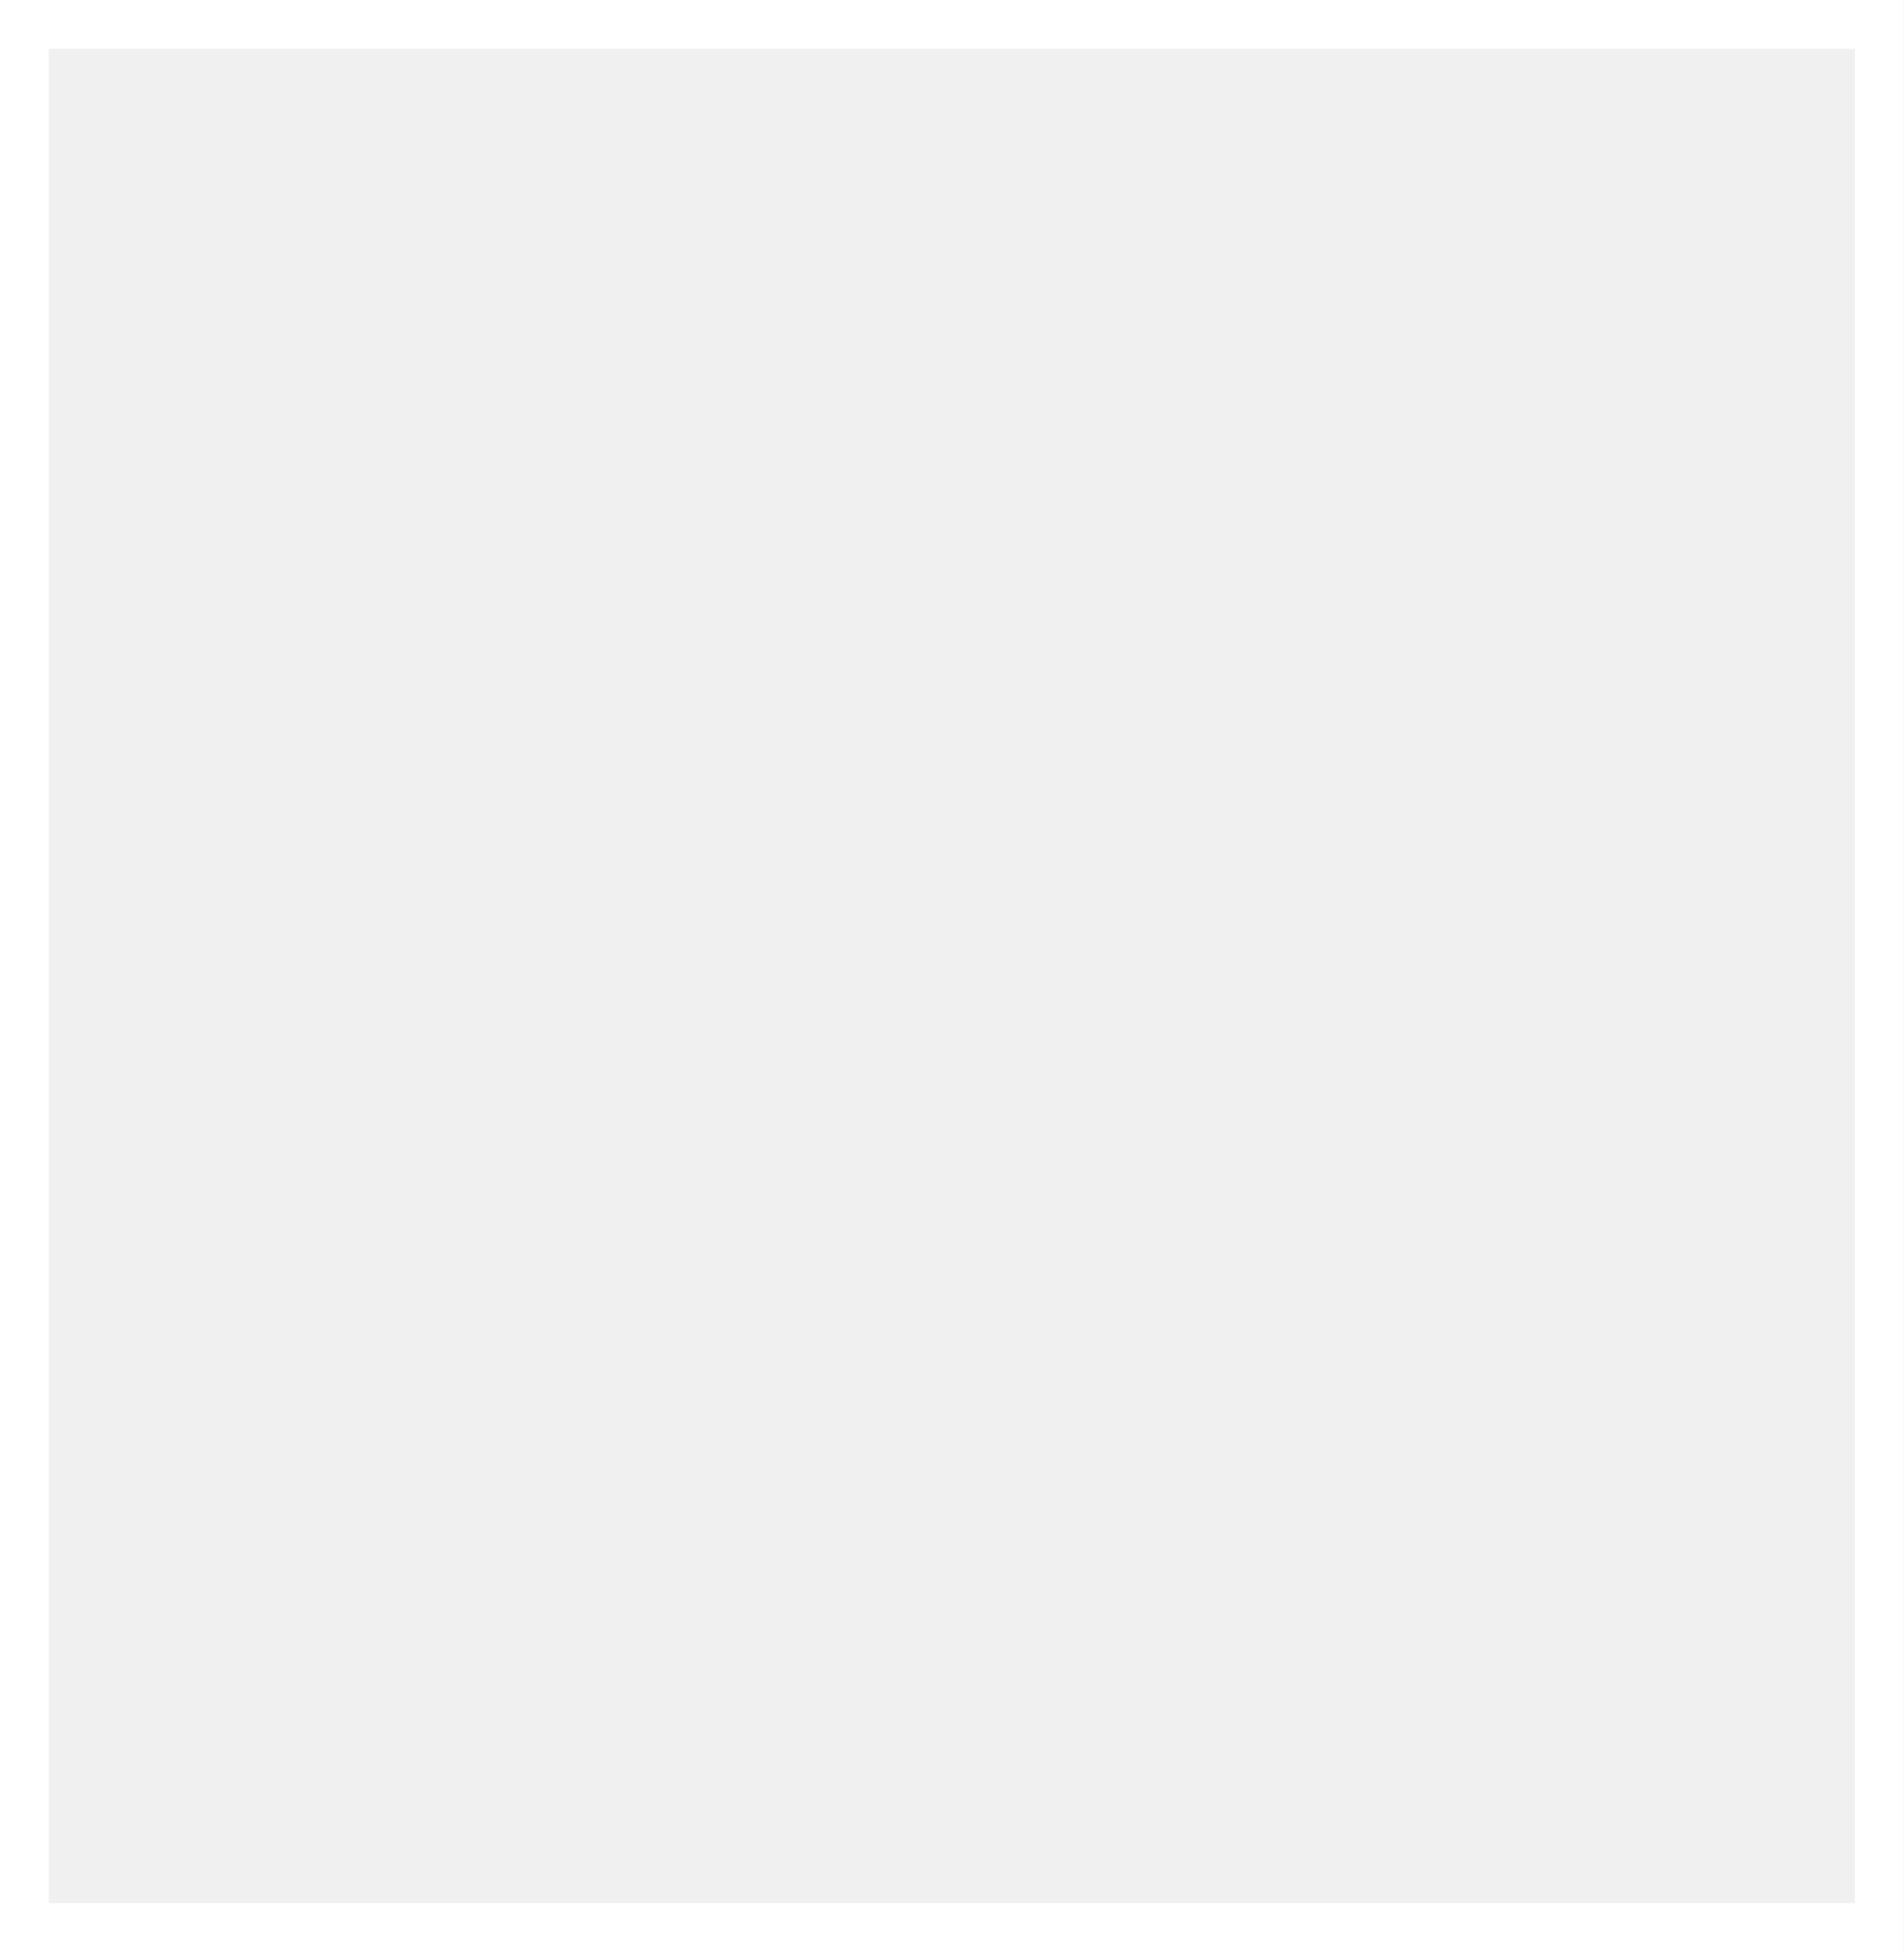
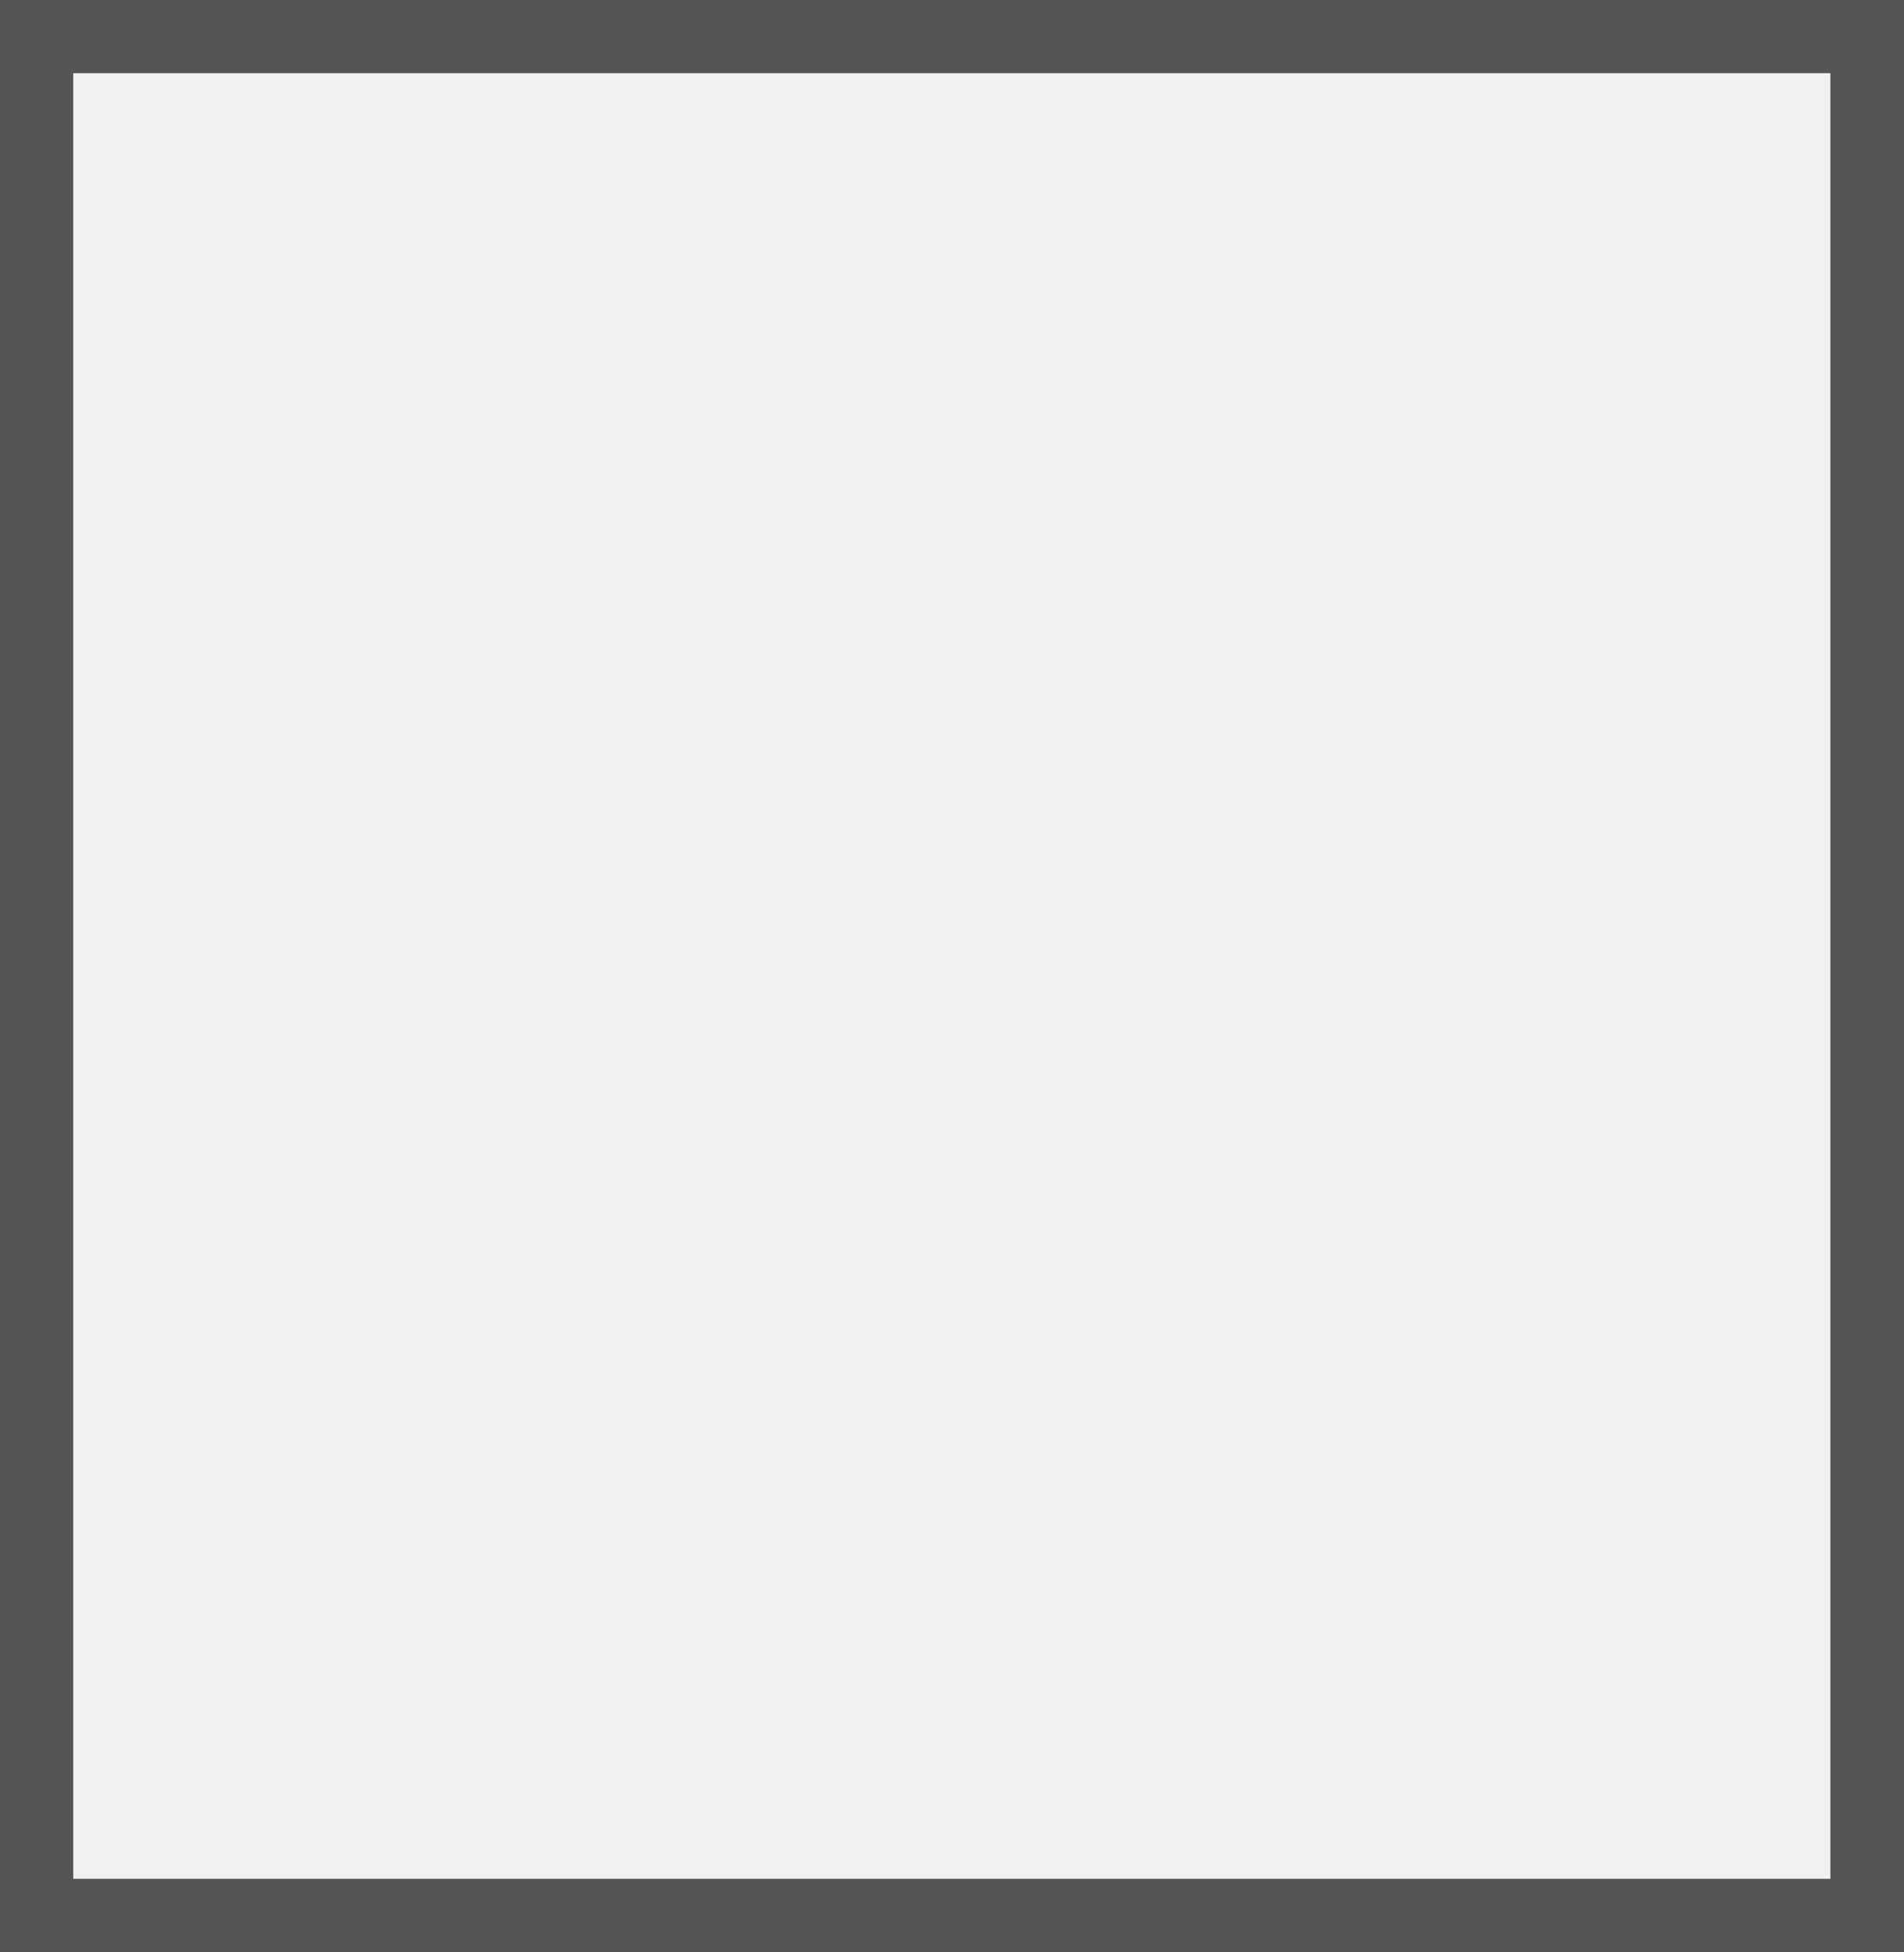
<svg xmlns="http://www.w3.org/2000/svg" width="39px" height="40px" viewBox="0 0 39 40" version="1.1">
  <g id="Page-1" stroke="none" stroke-width="1" fill="none" fill-rule="evenodd">
-     <g id="LABS-DESIGNS" transform="translate(-6733, -2630)" stroke="#FFFFFF">
+     <g id="LABS-DESIGNS" transform="translate(-6733, -2630)" stroke="#555" stroke-width="2">
      <g id="MATHS-LABS" transform="translate(0, 867)">
        <g id="FIGURES-SYMETRIQUES" transform="translate(4948, 1477)">
          <g id="Cadre-droit" transform="translate(1539, 66)">
            <g id="Instructions" transform="translate(88, 157)">
              <g id="Forme-Symetrie" transform="translate(0, 63)">
                <g id="Group-2">
                  <g id="Figure-Kind">
                    <rect id="Rectangle" x="158.5" y="0.5" width="38" height="39" />
                  </g>
                </g>
              </g>
            </g>
          </g>
        </g>
      </g>
    </g>
  </g>
</svg>
